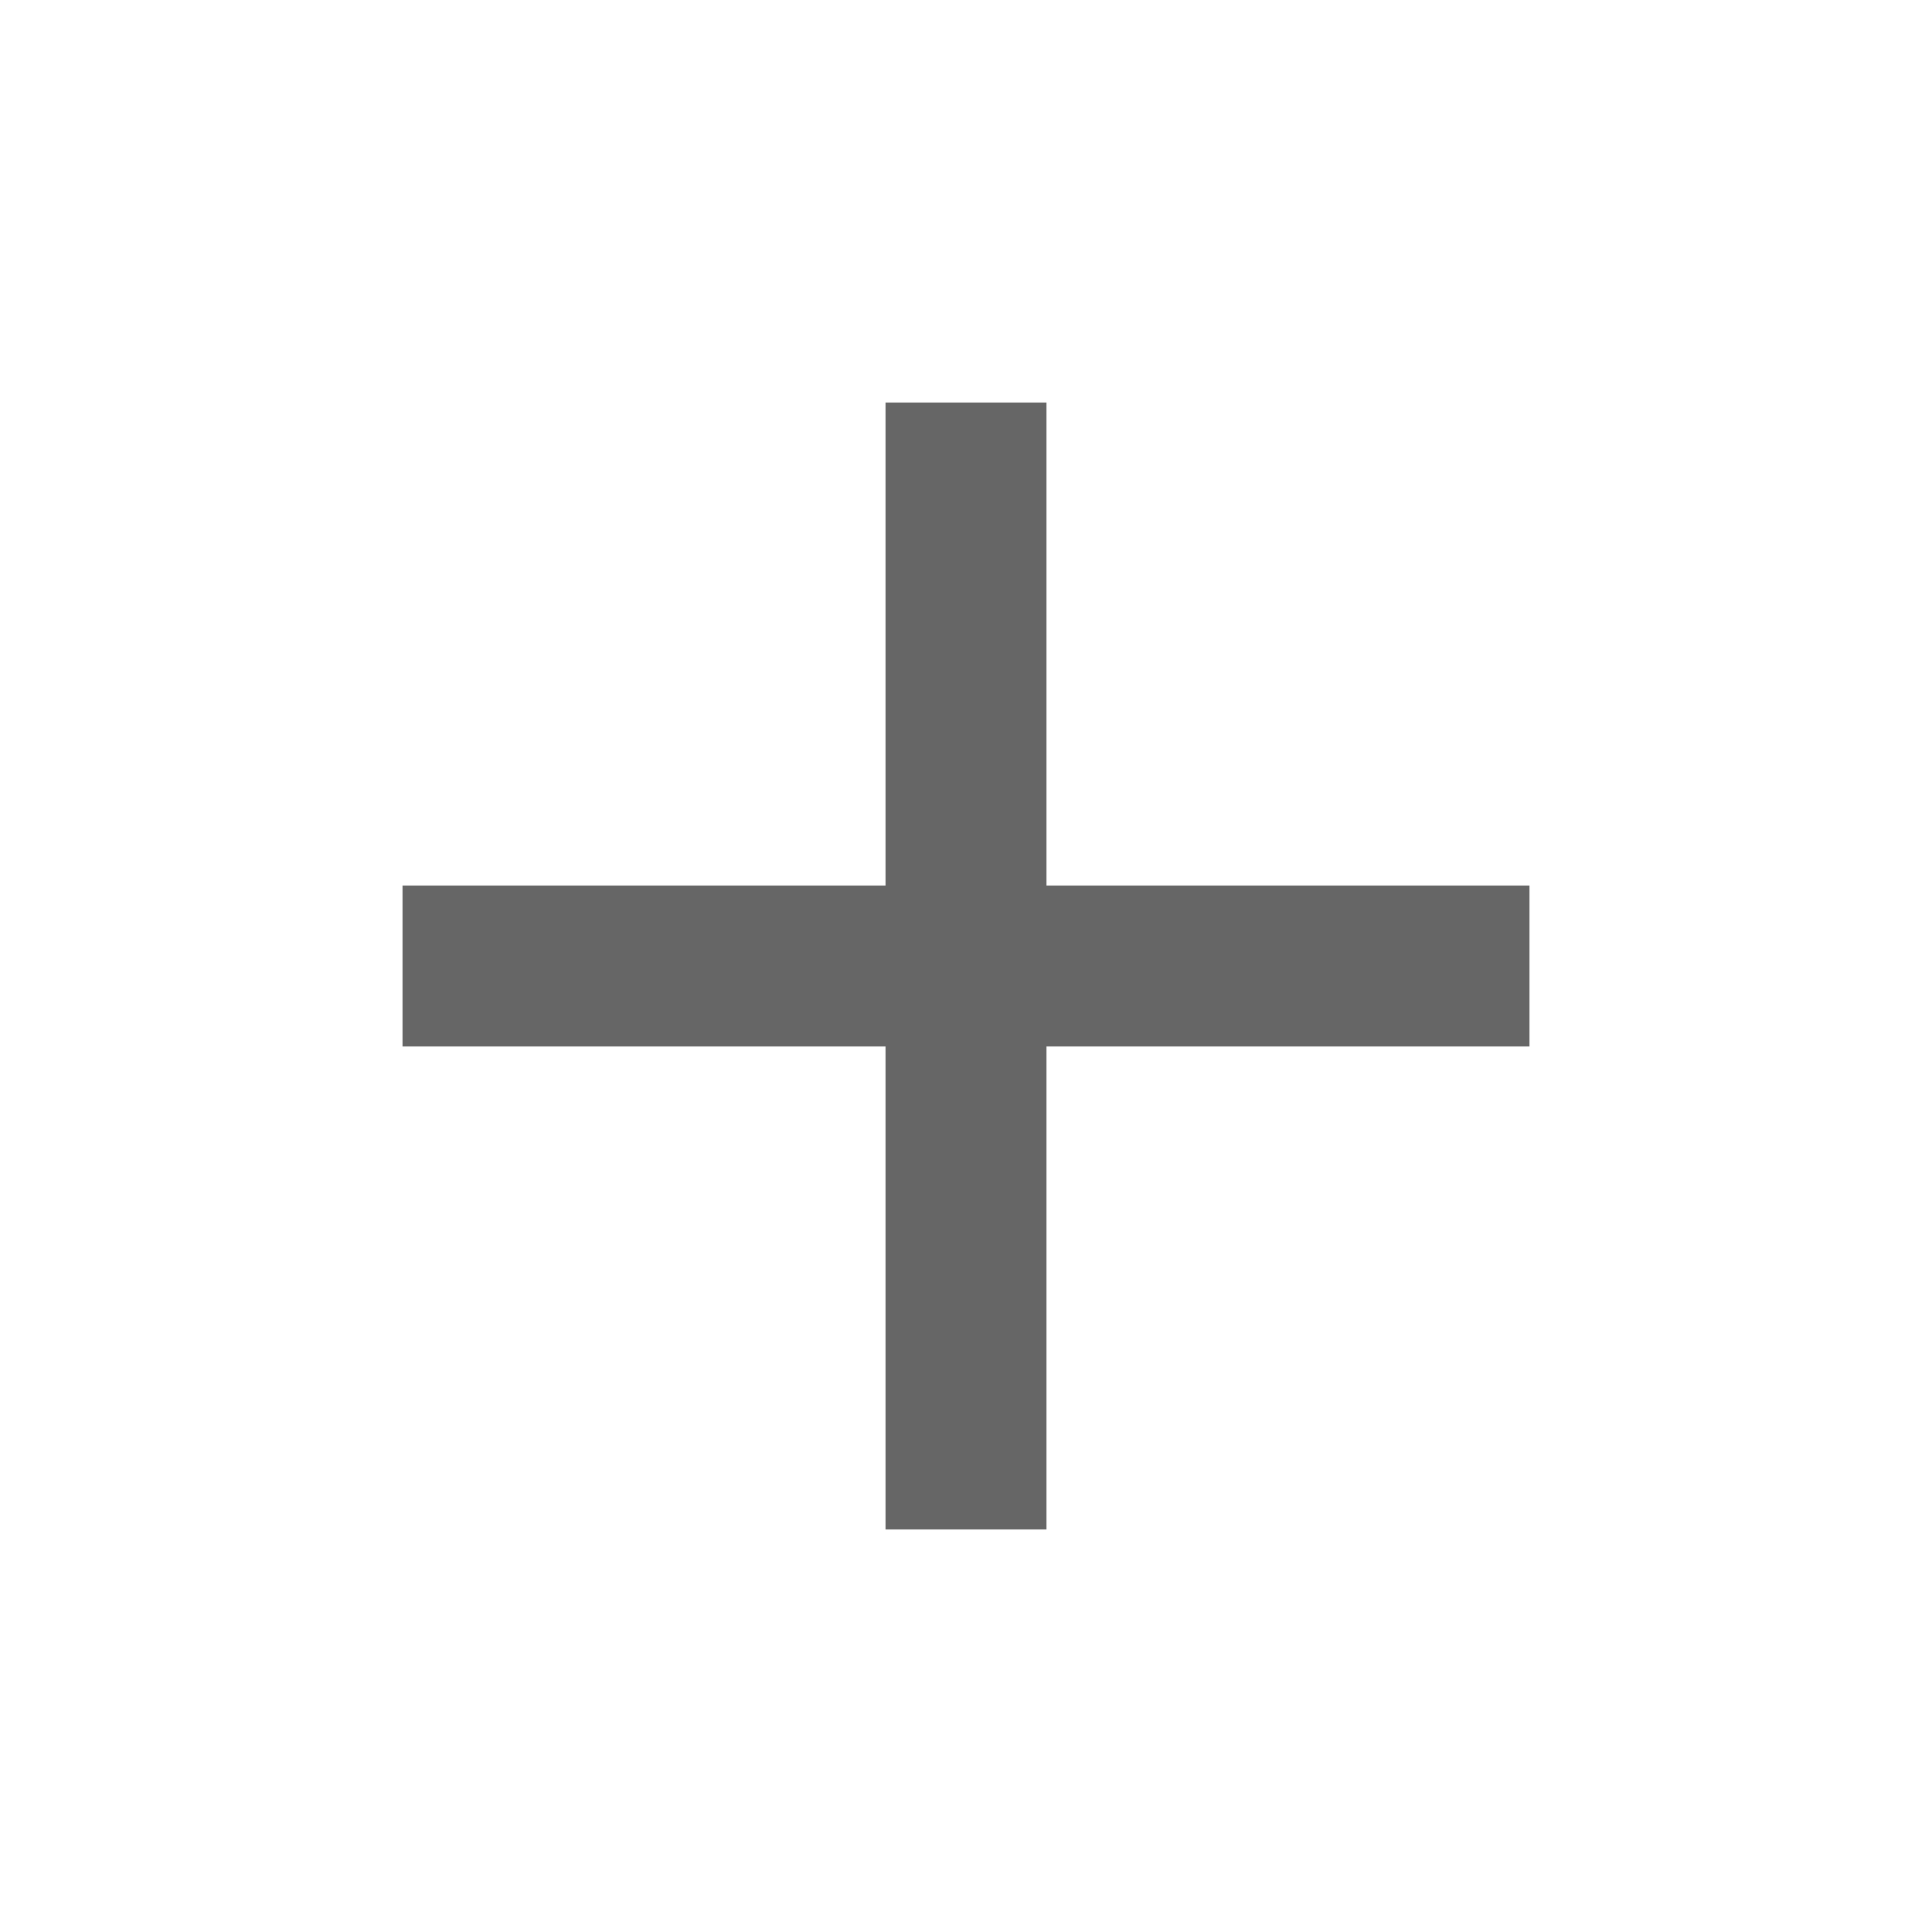
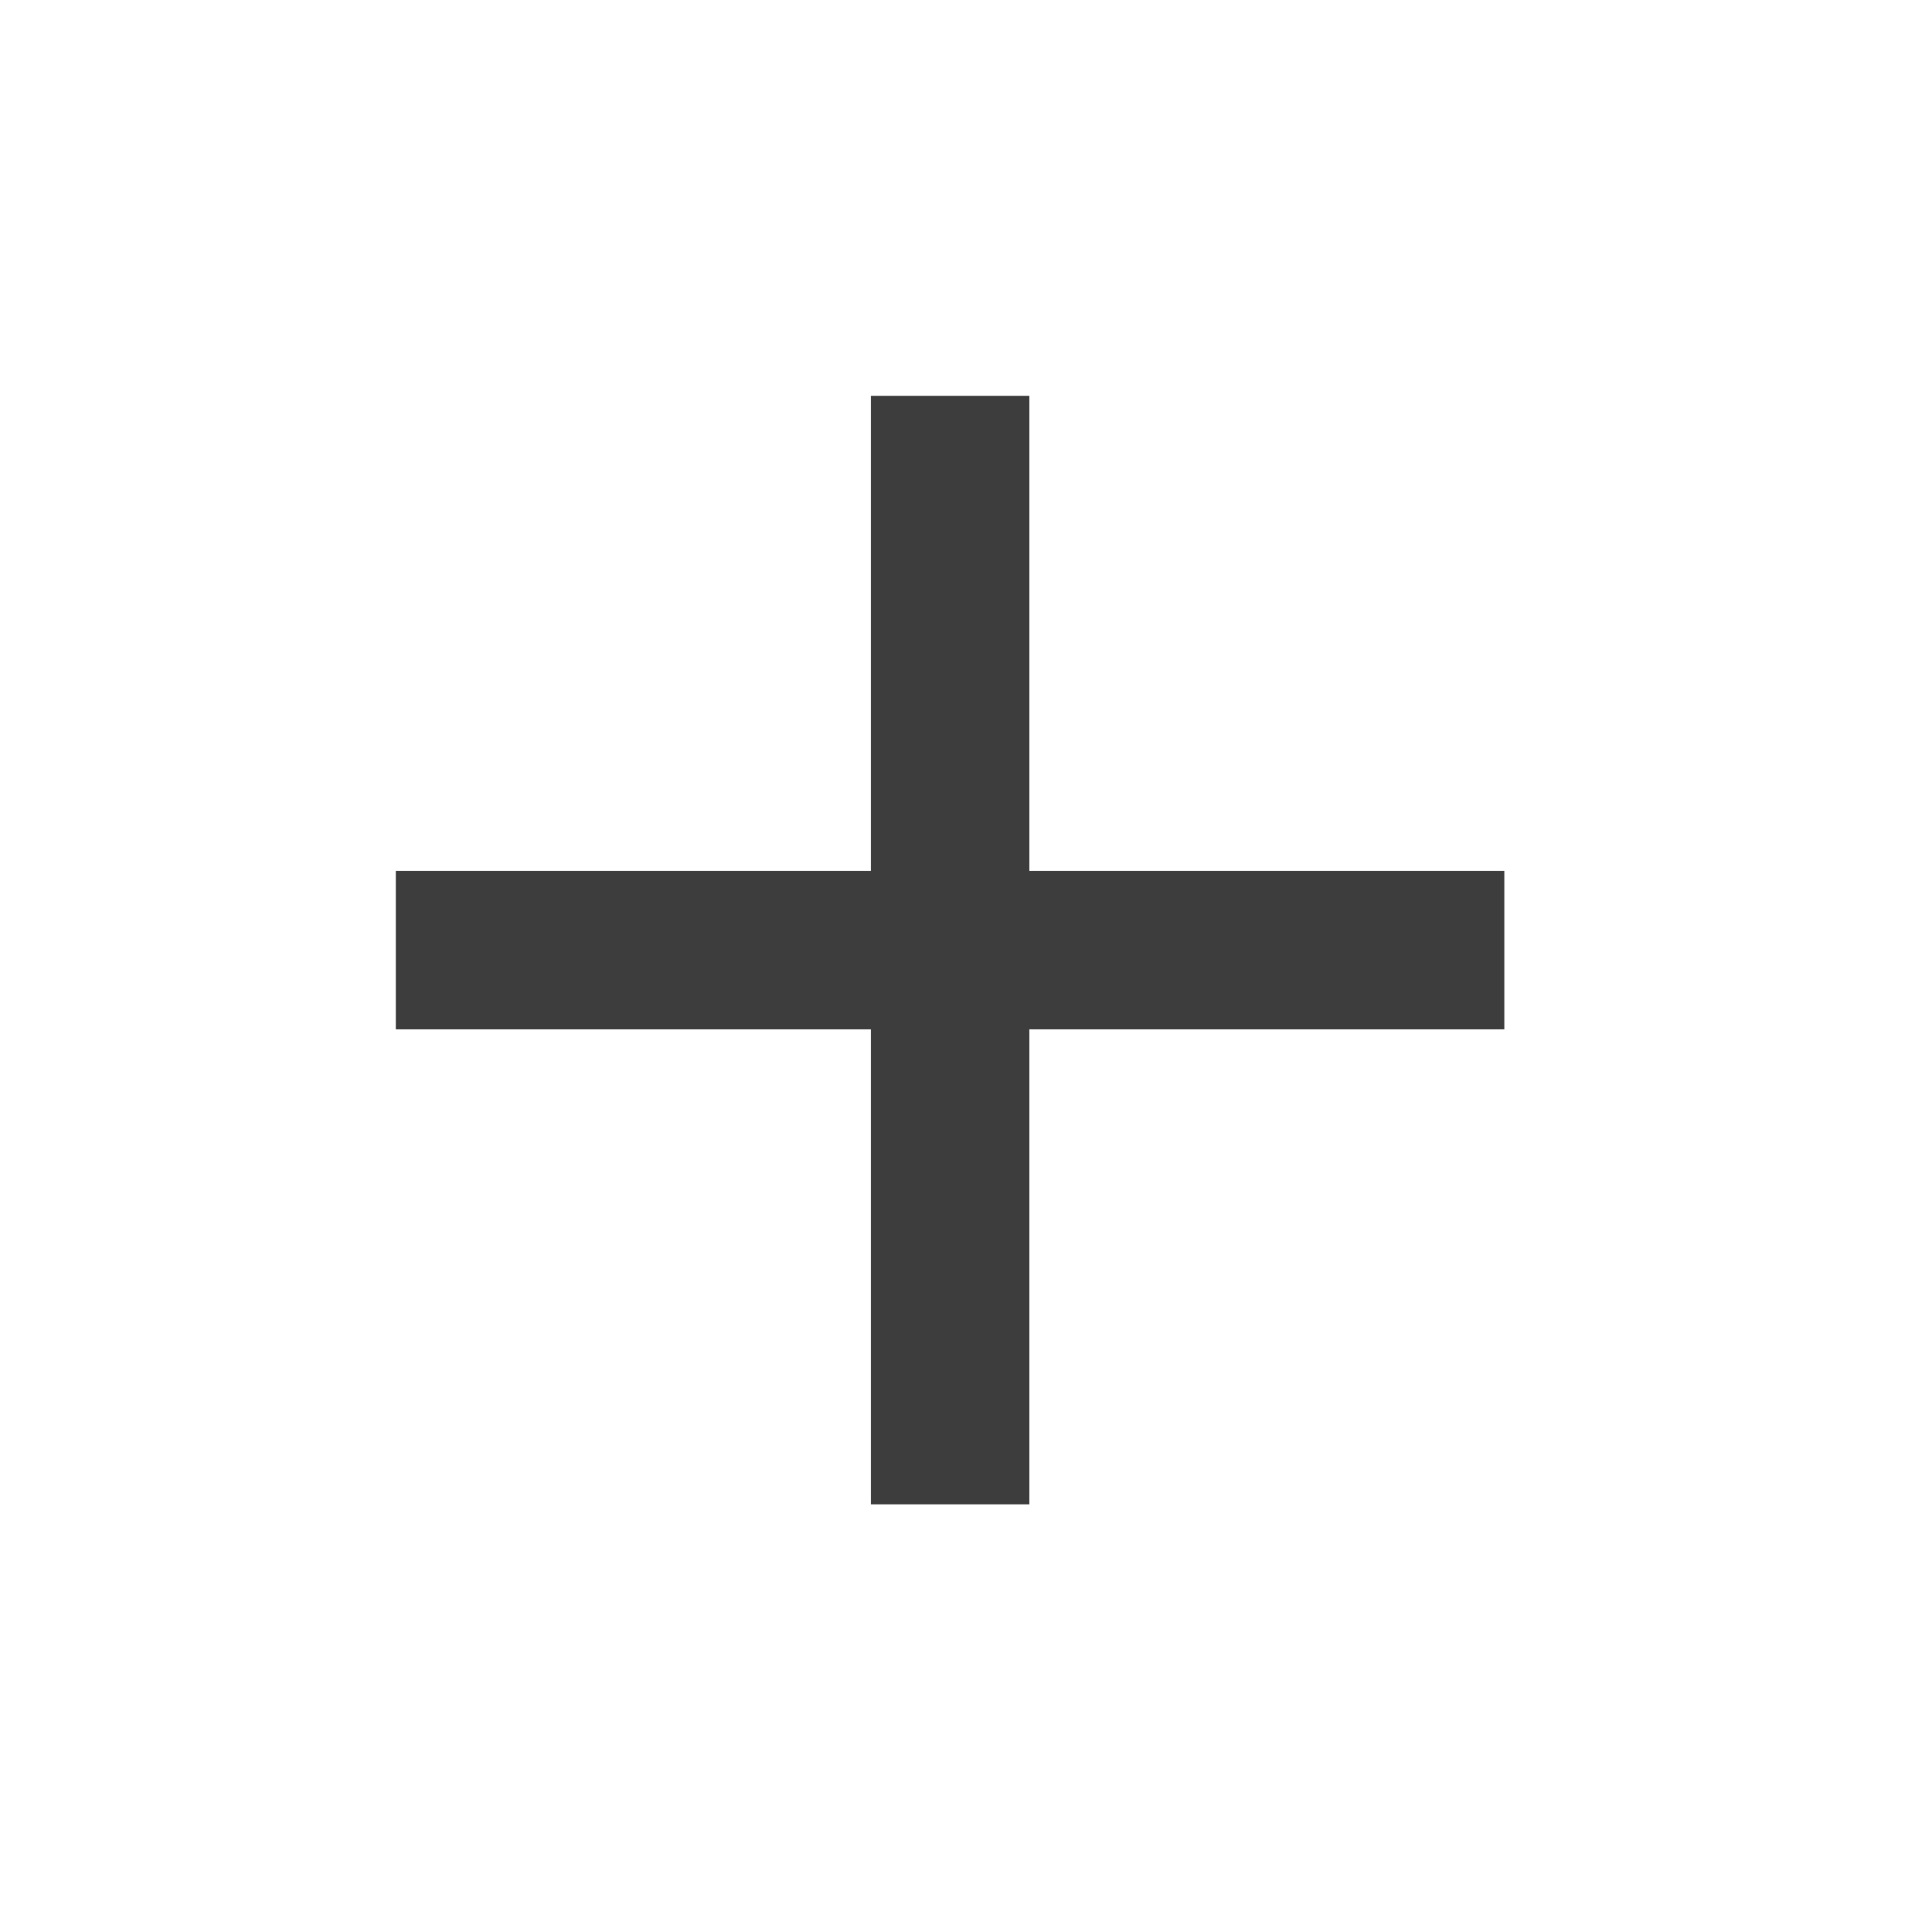
<svg xmlns="http://www.w3.org/2000/svg" width="20" height="20" viewBox="0 0 20 20" fill="none">
-   <mask id="mask0_2_127" style="mask-type:alpha" maskUnits="userSpaceOnUse" x="0" y="0" width="20" height="20">
-     <rect width="20" height="20" fill="#D9D9D9" />
+   <mask id="mask0_1_54" style="mask-type:alpha" maskUnits="userSpaceOnUse" x="0" y="0" width="20" height="20">
+     <rect x="0.5" y="0.5" width="18.67" height="18.67" fill="#D9D9D9" stroke="#3D3D3D" />
  </mask>
-   <g mask="url(#mask0_2_127)">
-     <path d="M9.167 10.833H4.167V9.167H9.167V4.167H10.833V9.167H15.833V10.833H10.833V15.833H9.167V10.833Z" fill="#666666" />
+   <g mask="url(#mask0_1_54)">
+     <path d="M10.155 4.598V9.516H15.073V10.155H10.155V15.073H9.516V10.155H4.598V9.516H9.516V4.598H10.155Z" fill="#1C1B1F" stroke="#3D3D3D" />
  </g>
</svg>
